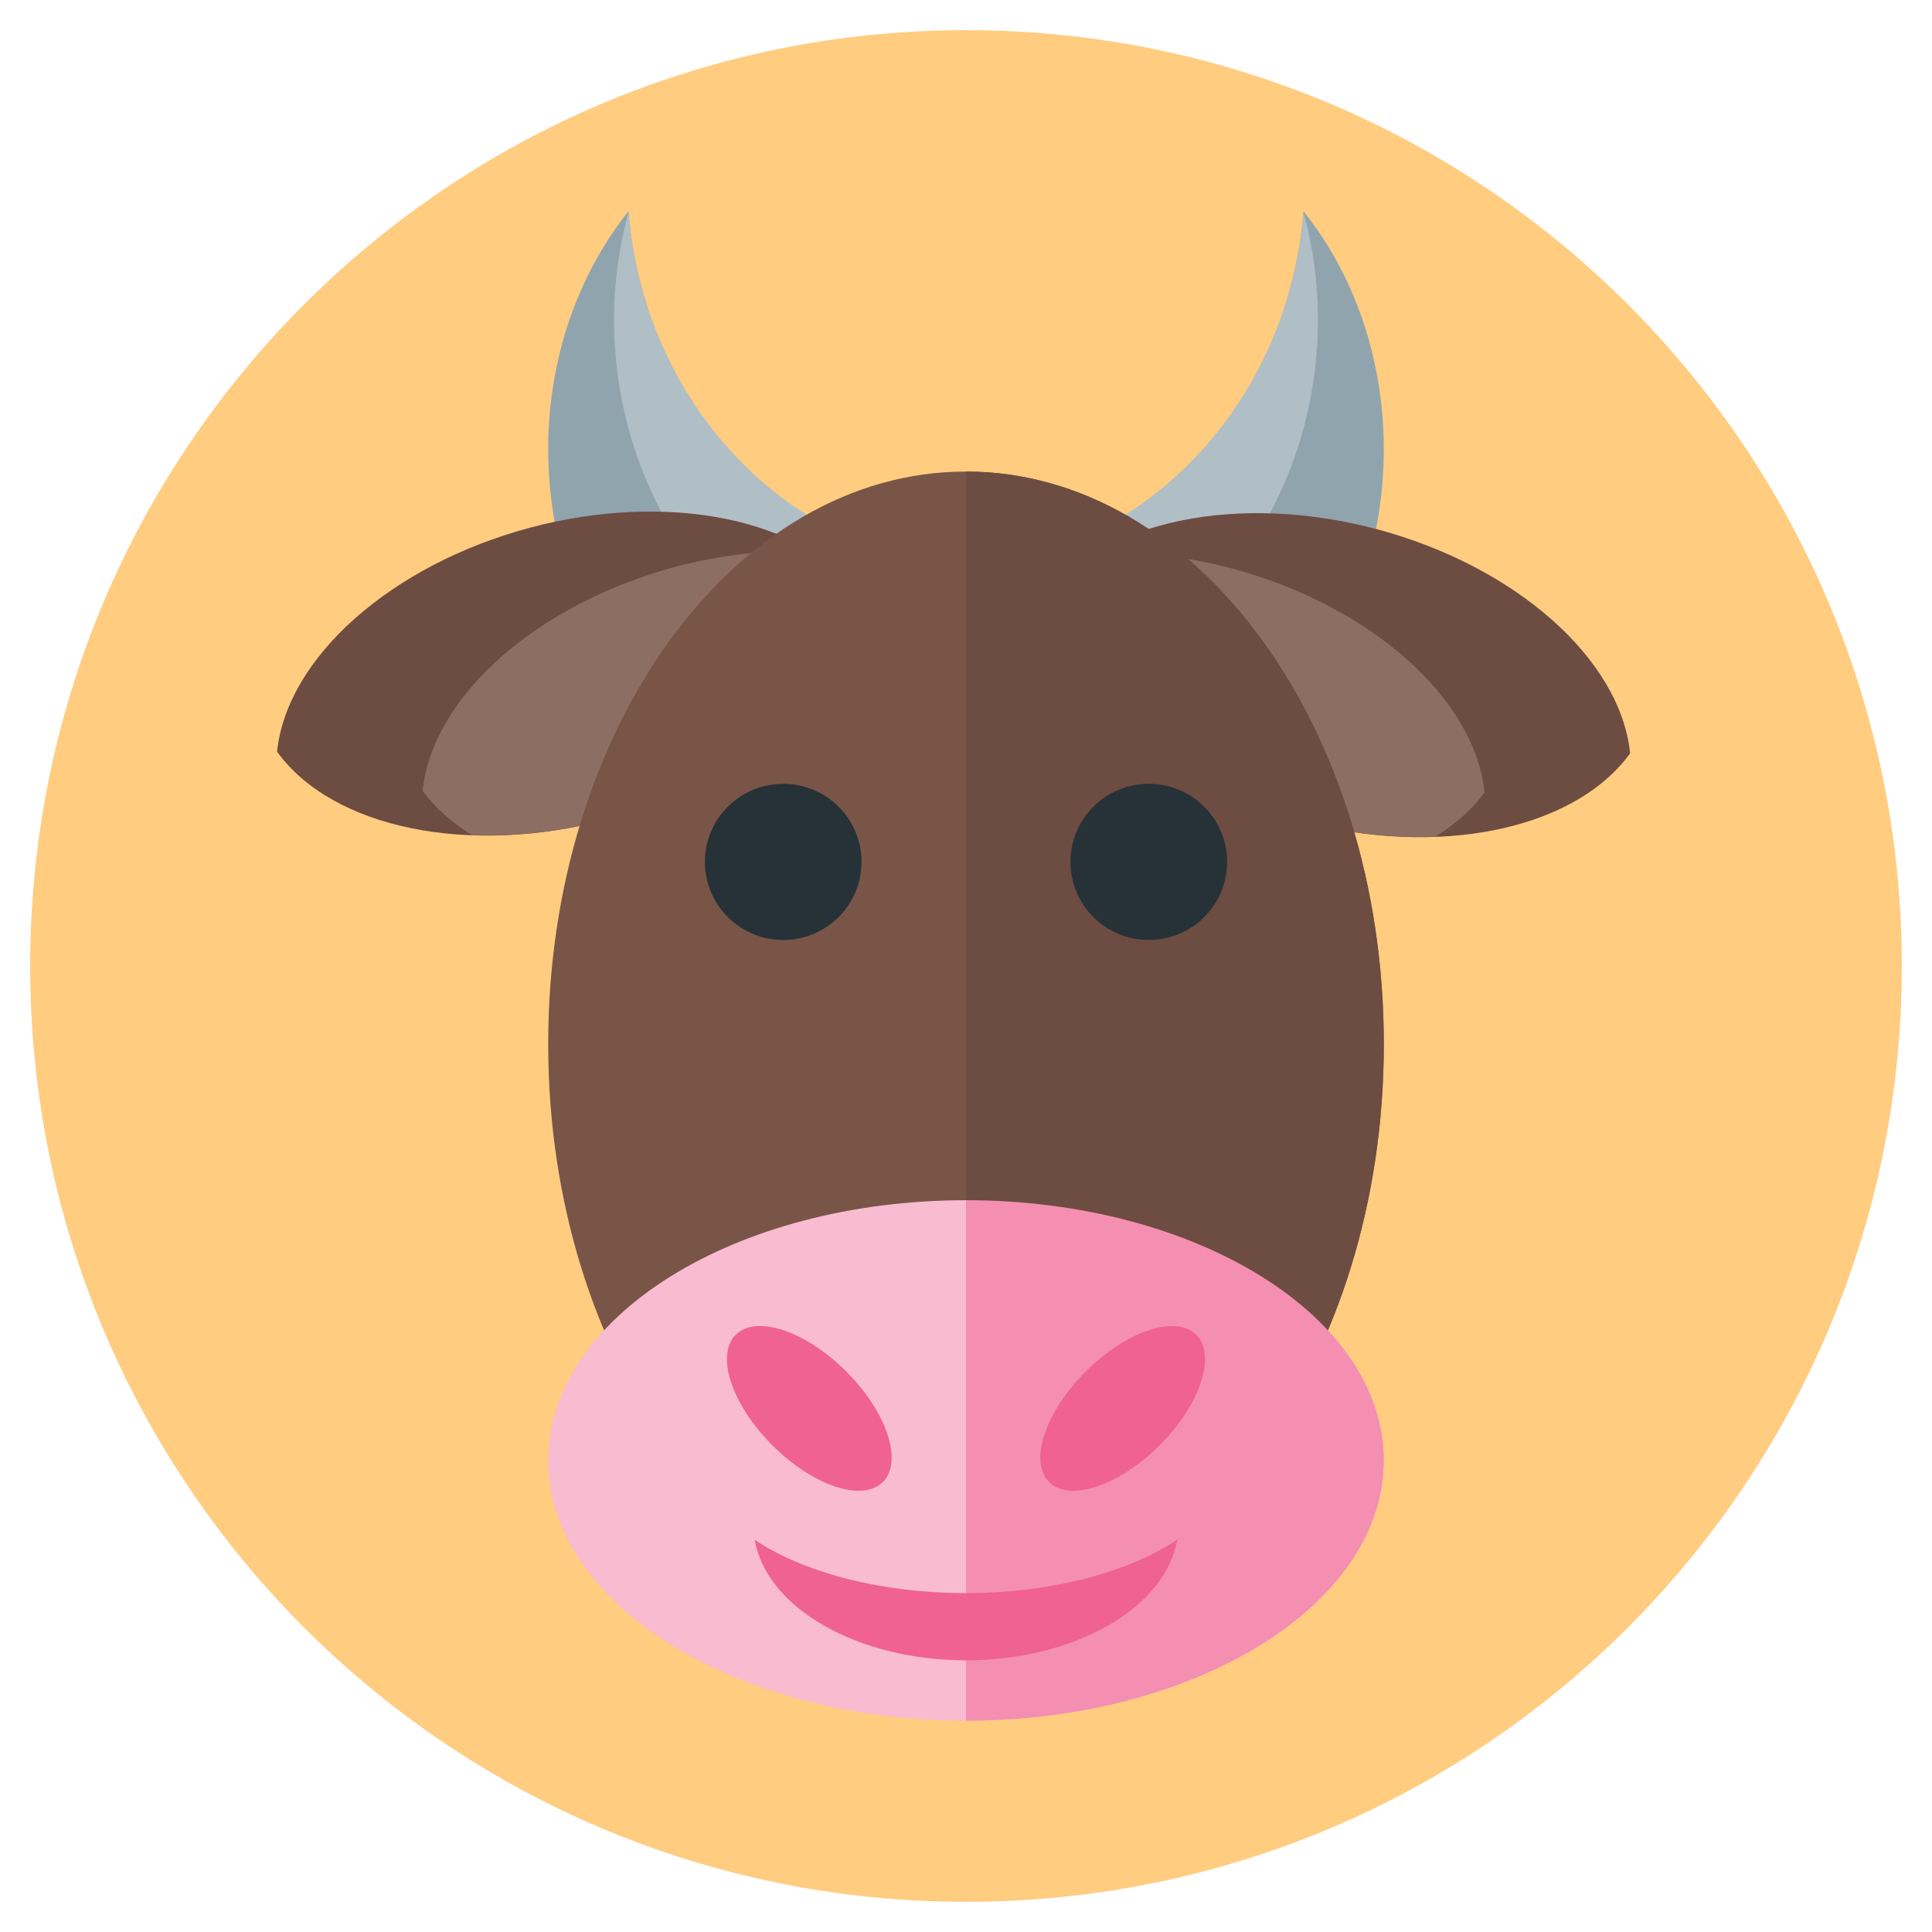
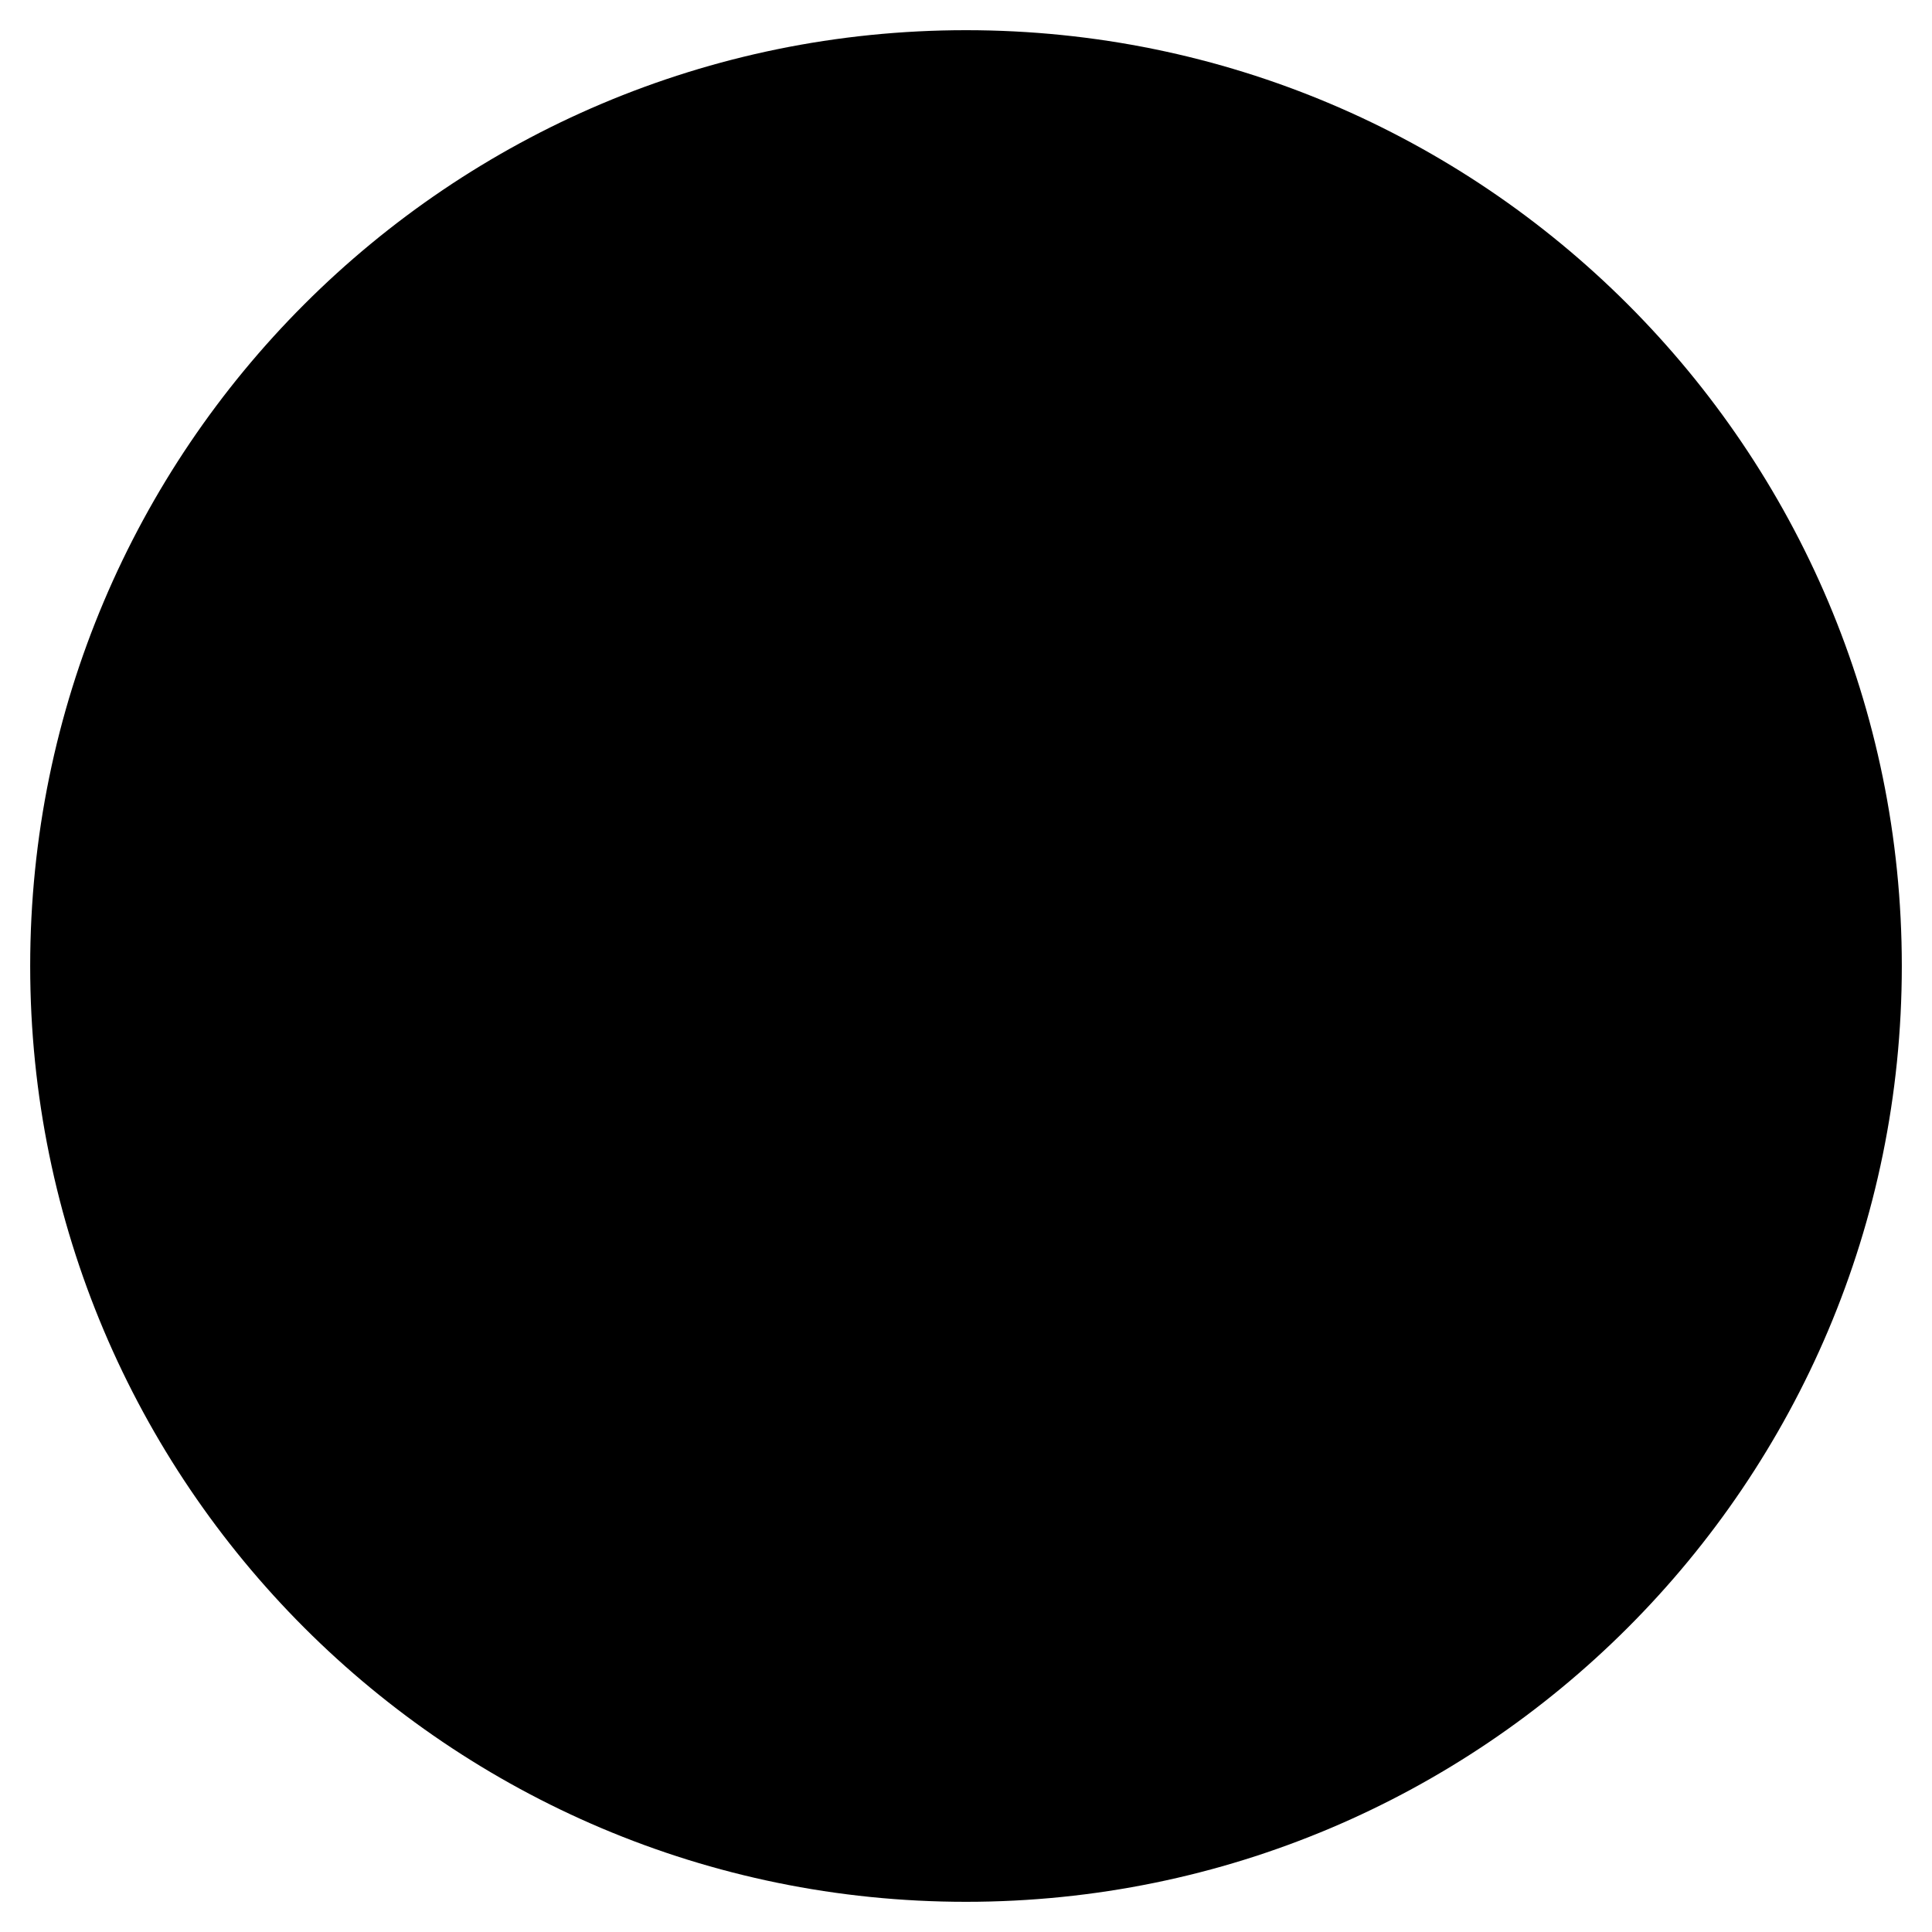
<svg xmlns="http://www.w3.org/2000/svg" width="512" height="512" viewBox="0 0 512 512">
  <g transform="translate(0 -540.362)">
-     <circle style="isolation:auto;mix-blend-mode:normal" cx="256" cy="796.362" r="248" color="#000" overflow="visible" fill="#ffcc80" />
-     <path style="isolation:auto;mix-blend-mode:normal" d="M345.462 596.362a110.297 110.297 0 0 1-3.094 18.684c-11.133 42.861-46.386 93.467-86.368 94.982v49.86c46.555 10.572 93.82-21.594 107.208-72.962 8.321-32.158 1.659-66.159-17.746-90.564z" color="#000" overflow="visible" fill="#90a4ae" />
-     <path style="isolation:auto;mix-blend-mode:normal" d="M345.428 596.632a110.2 110.2 0 0 1-1.229 9.78 110.33 110.33 0 0 1-1.83 8.632c-11.134 42.862-46.387 73.468-86.369 74.984v37.638c41.185.174 78.244-30.773 89.76-74.954 4.802-18.547 4.687-38.026-.332-56.08z" color="#000" overflow="visible" fill="#b0bec5" />
-     <path style="isolation:auto;mix-blend-mode:normal" d="M432 739.99a82.41 52.308 15 0 0-66.923-59.336 82.41 52.308 15 0 0-87.628 17.937 82.41 52.308 15 0 0 66.923 59.337A82.41 52.308 15 0 0 432 739.991z" color="#000" overflow="visible" fill="#6d4c41" />
-     <path style="isolation:auto;mix-blend-mode:normal" d="M393.429 750.356a82.41 52.308 15 0 0-66.923-59.338 82.41 52.308 15 0 0-35.951-4.15 82.41 52.308 15 0 0-13.106 11.724 82.41 52.308 15 0 0 66.923 59.336 82.41 52.308 15 0 0 35.951 4.15 82.41 52.308 15 0 0 13.106-11.722z" color="#000" overflow="visible" fill="#8d6e63" />
-     <path d="M166.538 596.362c.492 6.3 1.528 12.556 3.094 18.684 11.133 42.861 46.386 93.467 86.368 94.982v49.86c-46.555 10.572-93.82-21.594-107.208-72.962-8.321-32.158-1.659-66.159 17.746-90.564z" style="isolation:auto;mix-blend-mode:normal" color="#000" overflow="visible" fill="#90a4ae" />
-     <path d="M166.572 596.632a99.186 89.14 79.342 0 0 1.229 9.78 99.186 89.14 79.342 0 0 1.83 8.632A99.186 89.14 79.342 0 0 256 690.028v37.638a99.186 89.14 79.342 0 1-89.76-74.954 99.186 89.14 79.342 0 1 .332-56.08z" style="isolation:auto;mix-blend-mode:normal" color="#000" overflow="visible" fill="#b0bec5" />
-     <path d="M73.429 739.567a52.308 82.41 75 0 1 66.923-59.337 52.308 82.41 75 0 1 87.628 17.937 52.308 82.41 75 0 1-66.923 59.337 52.308 82.41 75 0 1-87.628-17.937z" style="isolation:auto;mix-blend-mode:normal" color="#000" overflow="visible" fill="#6d4c41" />
-     <path d="M112 749.931a52.308 82.41 75 0 1 66.923-59.337 52.308 82.41 75 0 1 35.951-4.15 52.308 82.41 75 0 1 13.106 11.724 52.308 82.41 75 0 1-66.923 59.336 52.308 82.41 75 0 1-35.951 4.15A52.308 82.41 75 0 1 112 749.931z" style="isolation:auto;mix-blend-mode:normal" color="#000" overflow="visible" fill="#8d6e63" />
-     <ellipse style="isolation:auto;mix-blend-mode:normal" cx="256" cy="817.052" rx="110.722" ry="151.724" color="#000" overflow="visible" fill="#795548" />
-     <ellipse style="isolation:auto;mix-blend-mode:normal" cx="256" cy="927.397" rx="110.722" ry="68.966" color="#000" overflow="visible" fill="#f8bbd0" />
-     <ellipse style="isolation:auto;mix-blend-mode:normal" cx="-494.356" cy="797.675" rx="13.84" ry="27.586" transform="rotate(-45)" color="#000" overflow="visible" fill="#f06292" />
-     <path style="isolation:auto;mix-blend-mode:normal" d="M256 665.328v303.448a110.722 151.724 0 0 0 110.722-151.724A110.722 151.724 0 0 0 256 665.328z" color="#000" overflow="visible" fill="#6d4c41" />
-     <path style="isolation:auto;mix-blend-mode:normal" d="M256 858.431v137.931a110.722 68.966 0 0 0 110.722-68.965A110.722 68.966 0 0 0 256 858.43z" color="#000" overflow="visible" fill="#f48fb1" />
-     <ellipse ry="27.586" rx="13.84" cy="435.636" cx="856.394" style="isolation:auto;mix-blend-mode:normal" transform="rotate(45)" color="#000" overflow="visible" fill="#f06292" />
-     <ellipse style="isolation:auto;mix-blend-mode:normal" cx="207.559" cy="768.776" rx="20.76" ry="20.69" color="#000" overflow="visible" fill="#263238" />
-     <ellipse ry="20.69" rx="20.76" cy="768.776" cx="304.441" style="isolation:auto;mix-blend-mode:normal" color="#000" overflow="visible" fill="#263238" />
-     <path d="M312 948.362a70.486 35.918 0 0 1-56.028 14.2A70.486 35.918 0 0 1 200 948.43a56.389 35.918 0 0 0 55.972 31.932 56.389 35.918 0 0 0 56.028-32z" fill="#f06292" />
+     <circle style="isolation:auto;mix-blend-mode:normal" cx="256" cy="796.362" r="248" color="#000" overflow="visible" />
+     <path style="isolation:auto;mix-blend-mode:normal" d="M345.462 596.362a110.297 110.297 0 0 1-3.094 18.684c-11.133 42.861-46.386 93.467-86.368 94.982v49.86c46.555 10.572 93.82-21.594 107.208-72.962 8.321-32.158 1.659-66.159-17.746-90.564z" color="#000" overflow="visible" />
+     <path style="isolation:auto;mix-blend-mode:normal" d="M345.428 596.632a110.2 110.2 0 0 1-1.229 9.78 110.33 110.33 0 0 1-1.83 8.632c-11.134 42.862-46.387 73.468-86.369 74.984v37.638c41.185.174 78.244-30.773 89.76-74.954 4.802-18.547 4.687-38.026-.332-56.08z" color="#000" overflow="visible" />
+     <path style="isolation:auto;mix-blend-mode:normal" d="M432 739.99a82.41 52.308 15 0 0-66.923-59.336 82.41 52.308 15 0 0-87.628 17.937 82.41 52.308 15 0 0 66.923 59.337A82.41 52.308 15 0 0 432 739.991z" color="#000" overflow="visible" />
+     <path style="isolation:auto;mix-blend-mode:normal" d="M393.429 750.356a82.41 52.308 15 0 0-66.923-59.338 82.41 52.308 15 0 0-35.951-4.15 82.41 52.308 15 0 0-13.106 11.724 82.41 52.308 15 0 0 66.923 59.336 82.41 52.308 15 0 0 35.951 4.15 82.41 52.308 15 0 0 13.106-11.722z" color="#000" overflow="visible" />
+     <path d="M166.538 596.362c.492 6.3 1.528 12.556 3.094 18.684 11.133 42.861 46.386 93.467 86.368 94.982v49.86c-46.555 10.572-93.82-21.594-107.208-72.962-8.321-32.158-1.659-66.159 17.746-90.564z" style="isolation:auto;mix-blend-mode:normal" color="#000" overflow="visible" />
+     <path d="M166.572 596.632a99.186 89.14 79.342 0 0 1.229 9.78 99.186 89.14 79.342 0 0 1.83 8.632A99.186 89.14 79.342 0 0 256 690.028v37.638a99.186 89.14 79.342 0 1-89.76-74.954 99.186 89.14 79.342 0 1 .332-56.08z" style="isolation:auto;mix-blend-mode:normal" color="#000" overflow="visible" />
+     <path d="M73.429 739.567a52.308 82.41 75 0 1 66.923-59.337 52.308 82.41 75 0 1 87.628 17.937 52.308 82.41 75 0 1-66.923 59.337 52.308 82.41 75 0 1-87.628-17.937z" style="isolation:auto;mix-blend-mode:normal" color="#000" overflow="visible" />
+     <path d="M112 749.931a52.308 82.41 75 0 1 66.923-59.337 52.308 82.41 75 0 1 35.951-4.15 52.308 82.41 75 0 1 13.106 11.724 52.308 82.41 75 0 1-66.923 59.336 52.308 82.41 75 0 1-35.951 4.15A52.308 82.41 75 0 1 112 749.931z" style="isolation:auto;mix-blend-mode:normal" color="#000" overflow="visible" />
+     <ellipse style="isolation:auto;mix-blend-mode:normal" cx="256" cy="817.052" rx="110.722" ry="151.724" color="#000" overflow="visible" />
+     <ellipse style="isolation:auto;mix-blend-mode:normal" cx="256" cy="927.397" rx="110.722" ry="68.966" color="#000" overflow="visible" />
+     <ellipse style="isolation:auto;mix-blend-mode:normal" cx="-494.356" cy="797.675" rx="13.84" ry="27.586" transform="rotate(-45)" color="#000" overflow="visible" />
+     <path style="isolation:auto;mix-blend-mode:normal" d="M256 665.328v303.448a110.722 151.724 0 0 0 110.722-151.724A110.722 151.724 0 0 0 256 665.328z" color="#000" overflow="visible" />
+     <path style="isolation:auto;mix-blend-mode:normal" d="M256 858.431v137.931a110.722 68.966 0 0 0 110.722-68.965A110.722 68.966 0 0 0 256 858.43z" color="#000" overflow="visible" />
+     <ellipse ry="27.586" rx="13.84" cy="435.636" cx="856.394" style="isolation:auto;mix-blend-mode:normal" transform="rotate(45)" color="#000" overflow="visible" />
+     <ellipse style="isolation:auto;mix-blend-mode:normal" cx="207.559" cy="768.776" rx="20.76" ry="20.69" color="#000" overflow="visible" />
+     <ellipse ry="20.69" rx="20.76" cy="768.776" cx="304.441" style="isolation:auto;mix-blend-mode:normal" color="#000" overflow="visible" />
+     <path d="M312 948.362a70.486 35.918 0 0 1-56.028 14.2A70.486 35.918 0 0 1 200 948.43a56.389 35.918 0 0 0 55.972 31.932 56.389 35.918 0 0 0 56.028-32z" />
  </g>
</svg>
